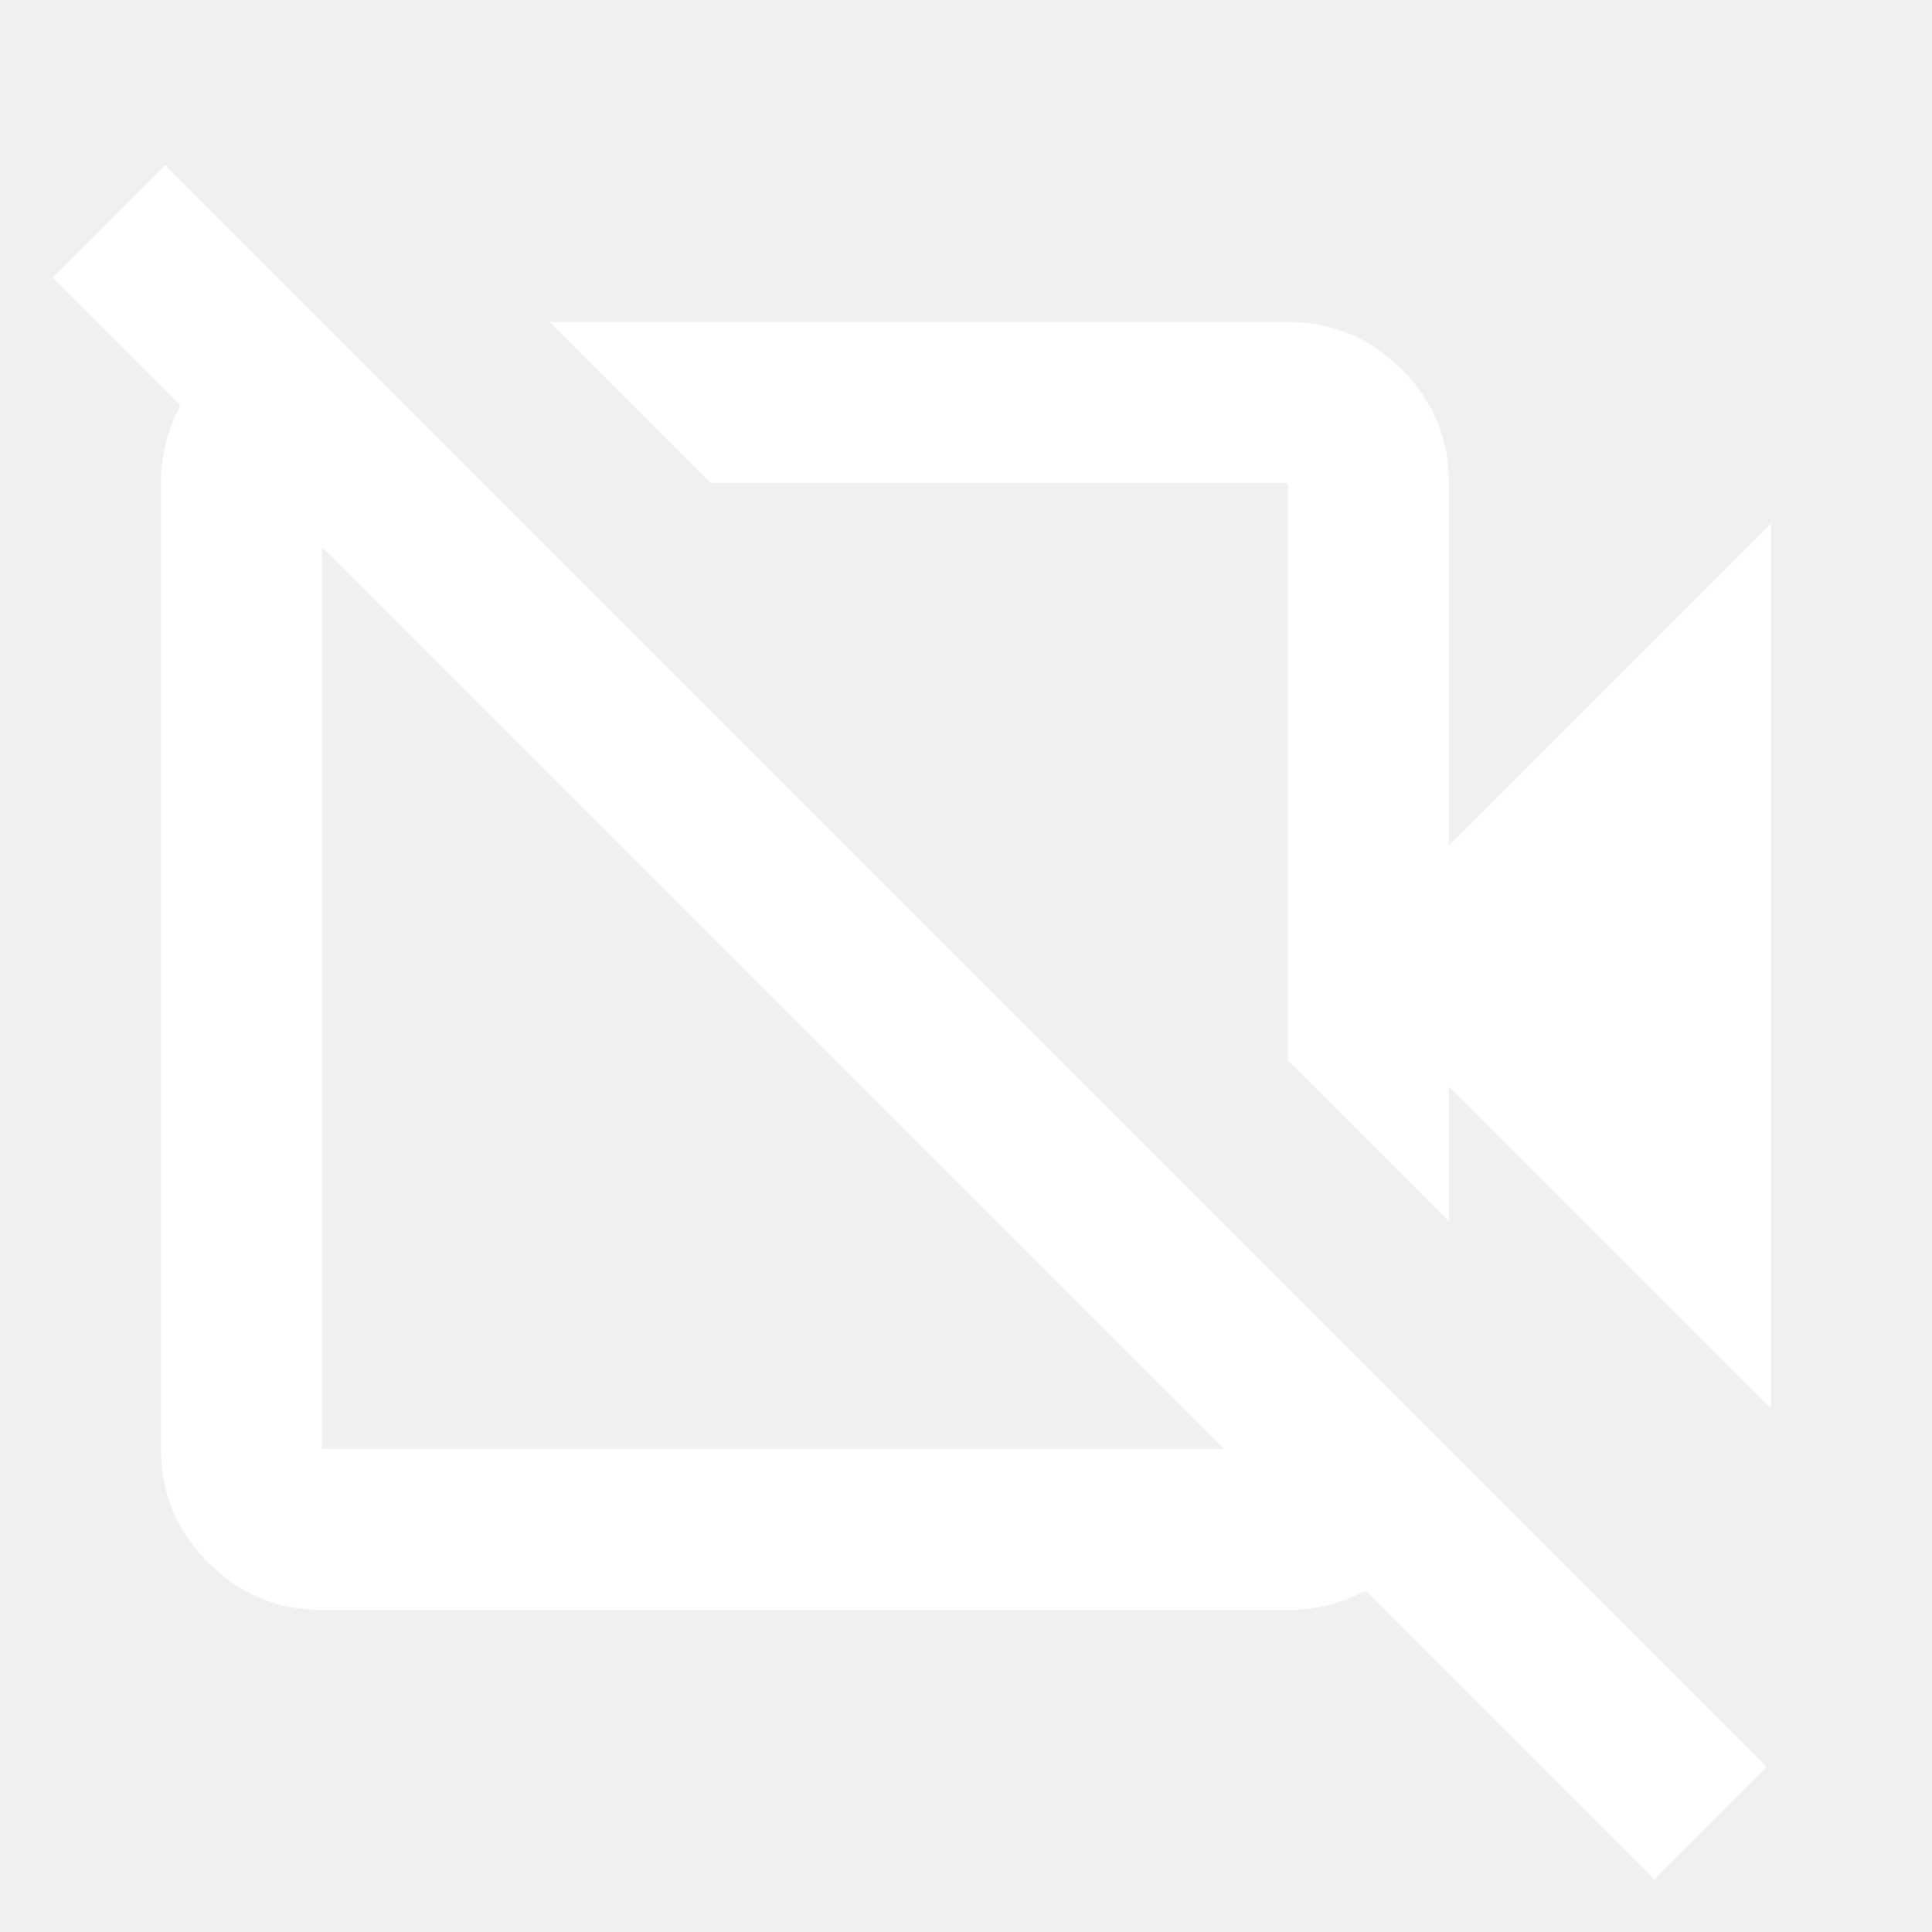
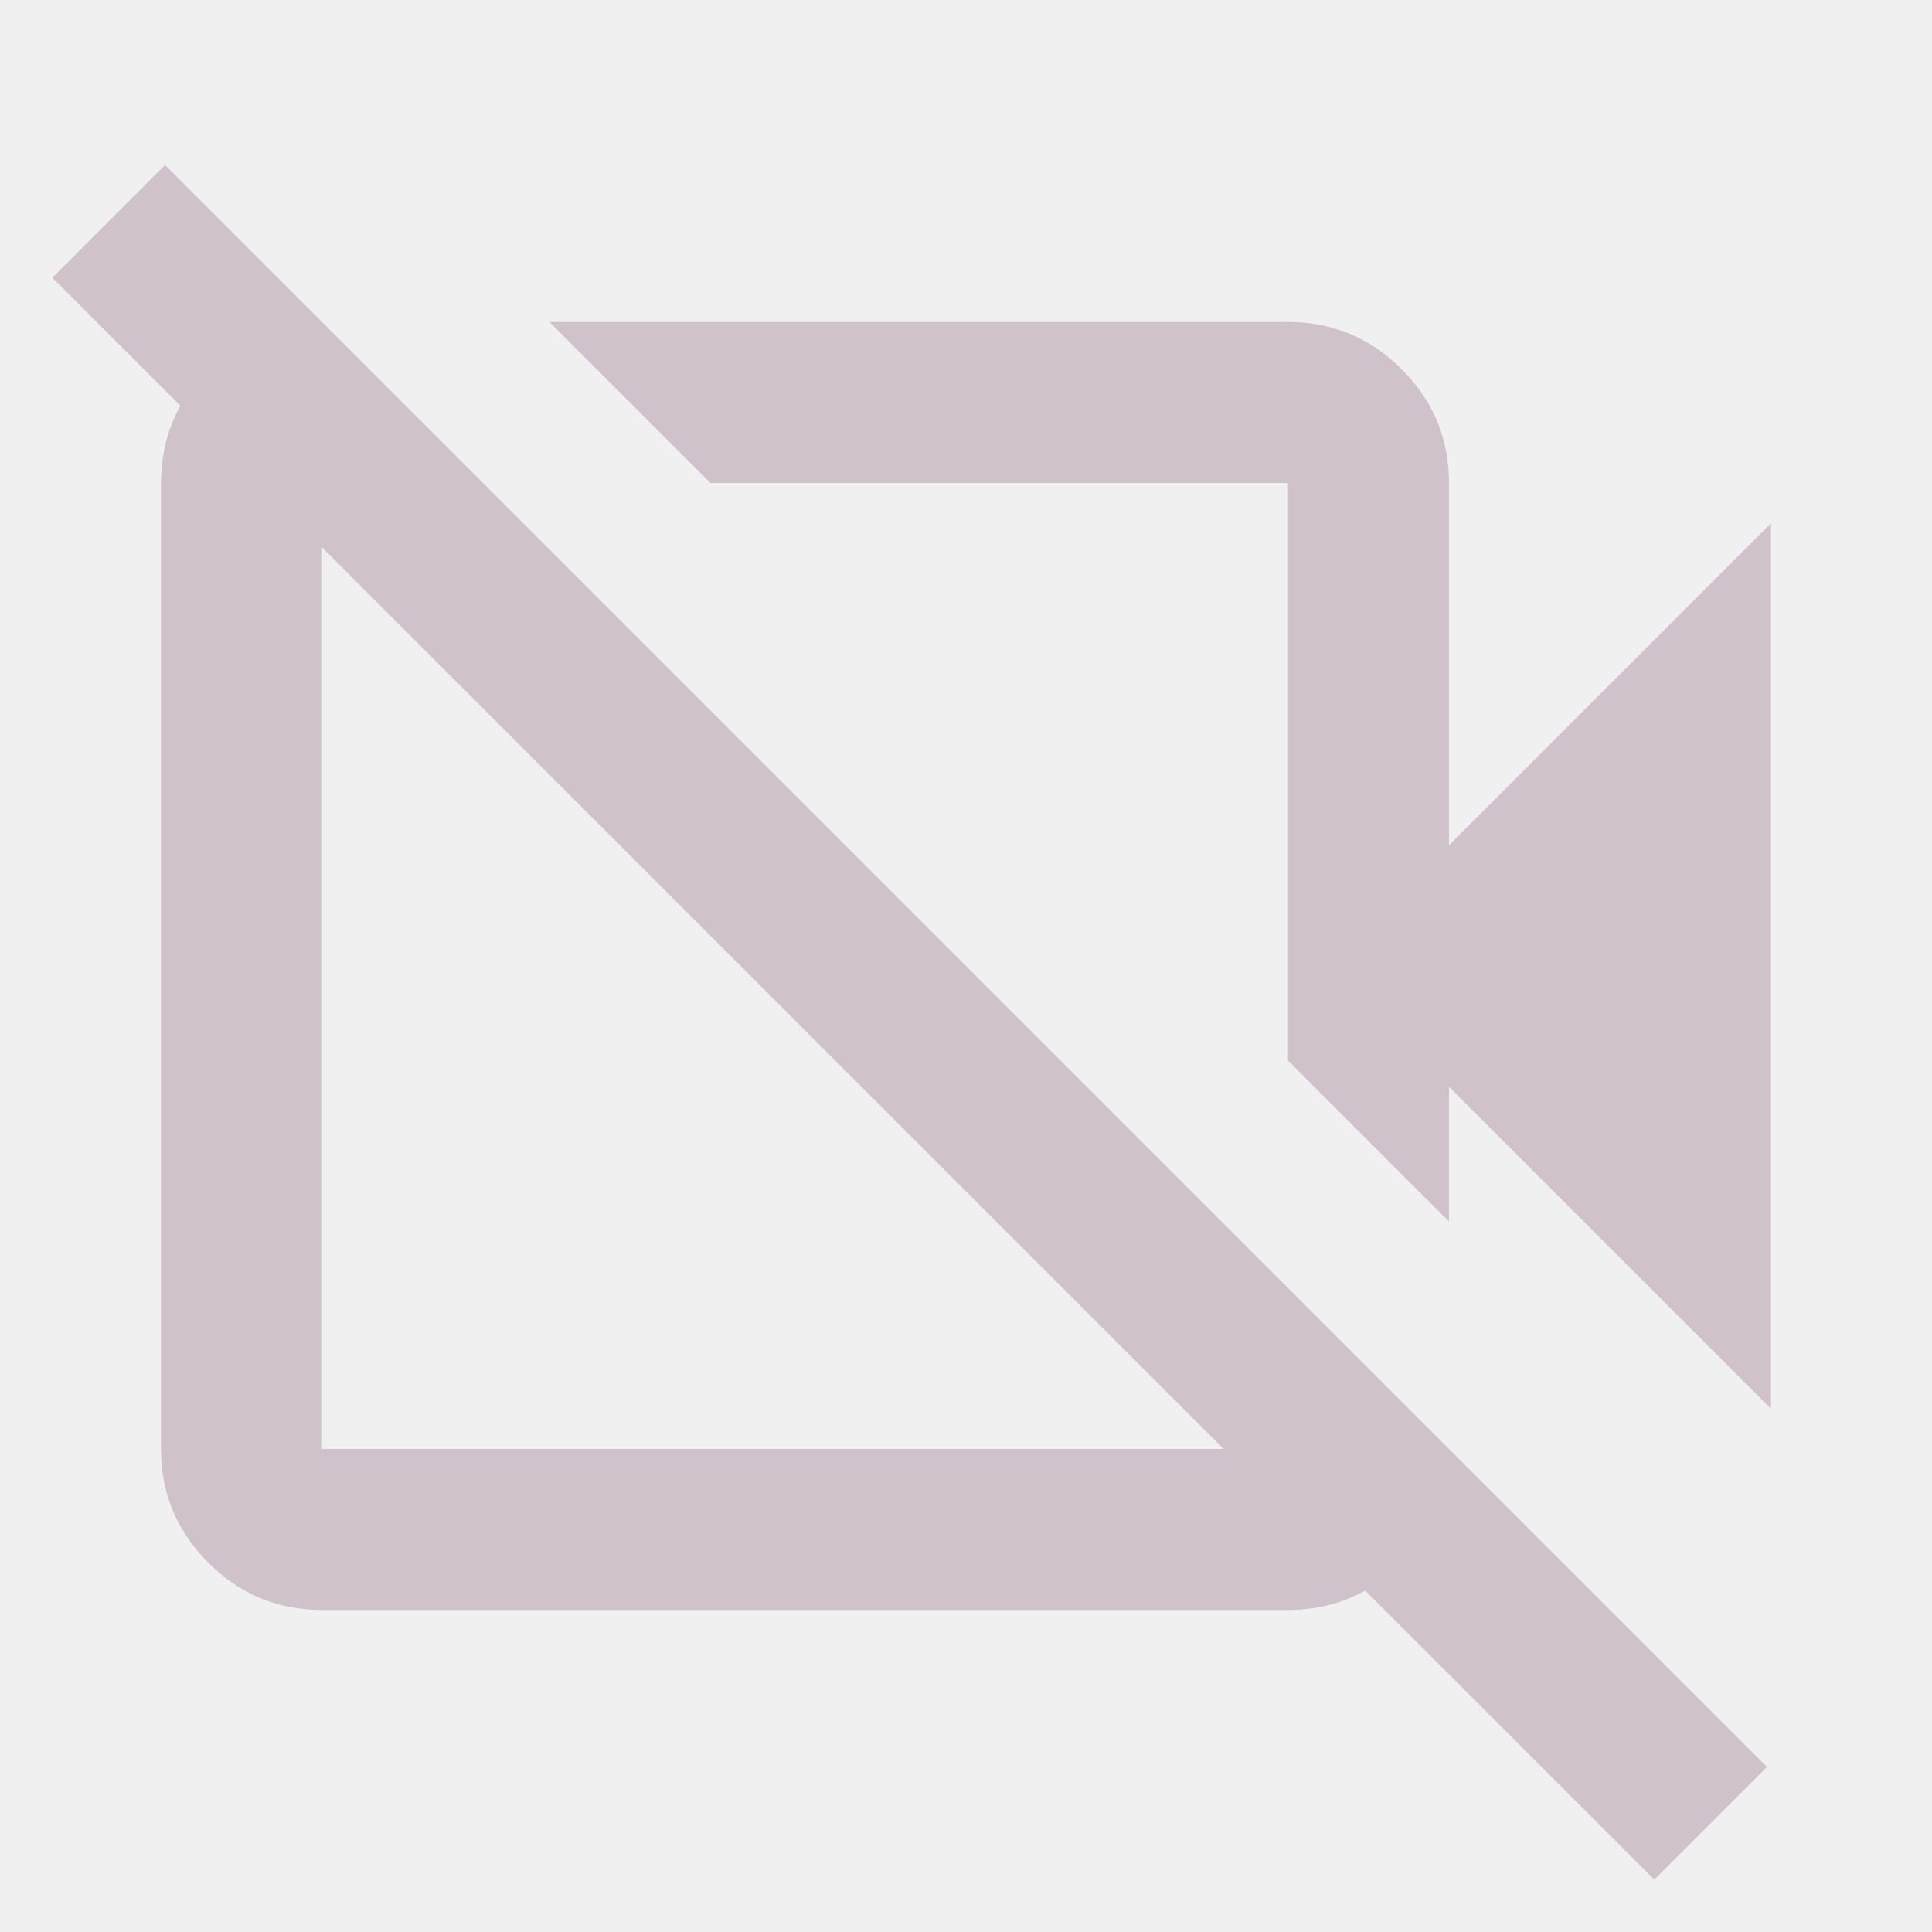
- <svg xmlns="http://www.w3.org/2000/svg" height="24px" viewBox="0 -960 960 960" width="24px" fill="#FFFFFF">
+ <svg xmlns="http://www.w3.org/2000/svg" height="24px" viewBox="0 -960 960 960" width="24px" fill="#d0c2ca">
  <path d="M880-260 720-420v67l-80-80v-287H353l-80-80h367q33 0 56.5 23.5T720-720v180l160-160v440ZM822-26 26-822l56-56L878-82l-56 56ZM498-575ZM382-464ZM160-800l80 80h-80v480h480v-80l80 80q0 33-23.5 56.5T640-160H160q-33 0-56.5-23.5T80-240v-480q0-33 23.5-56.5T160-800Z" />
</svg>
